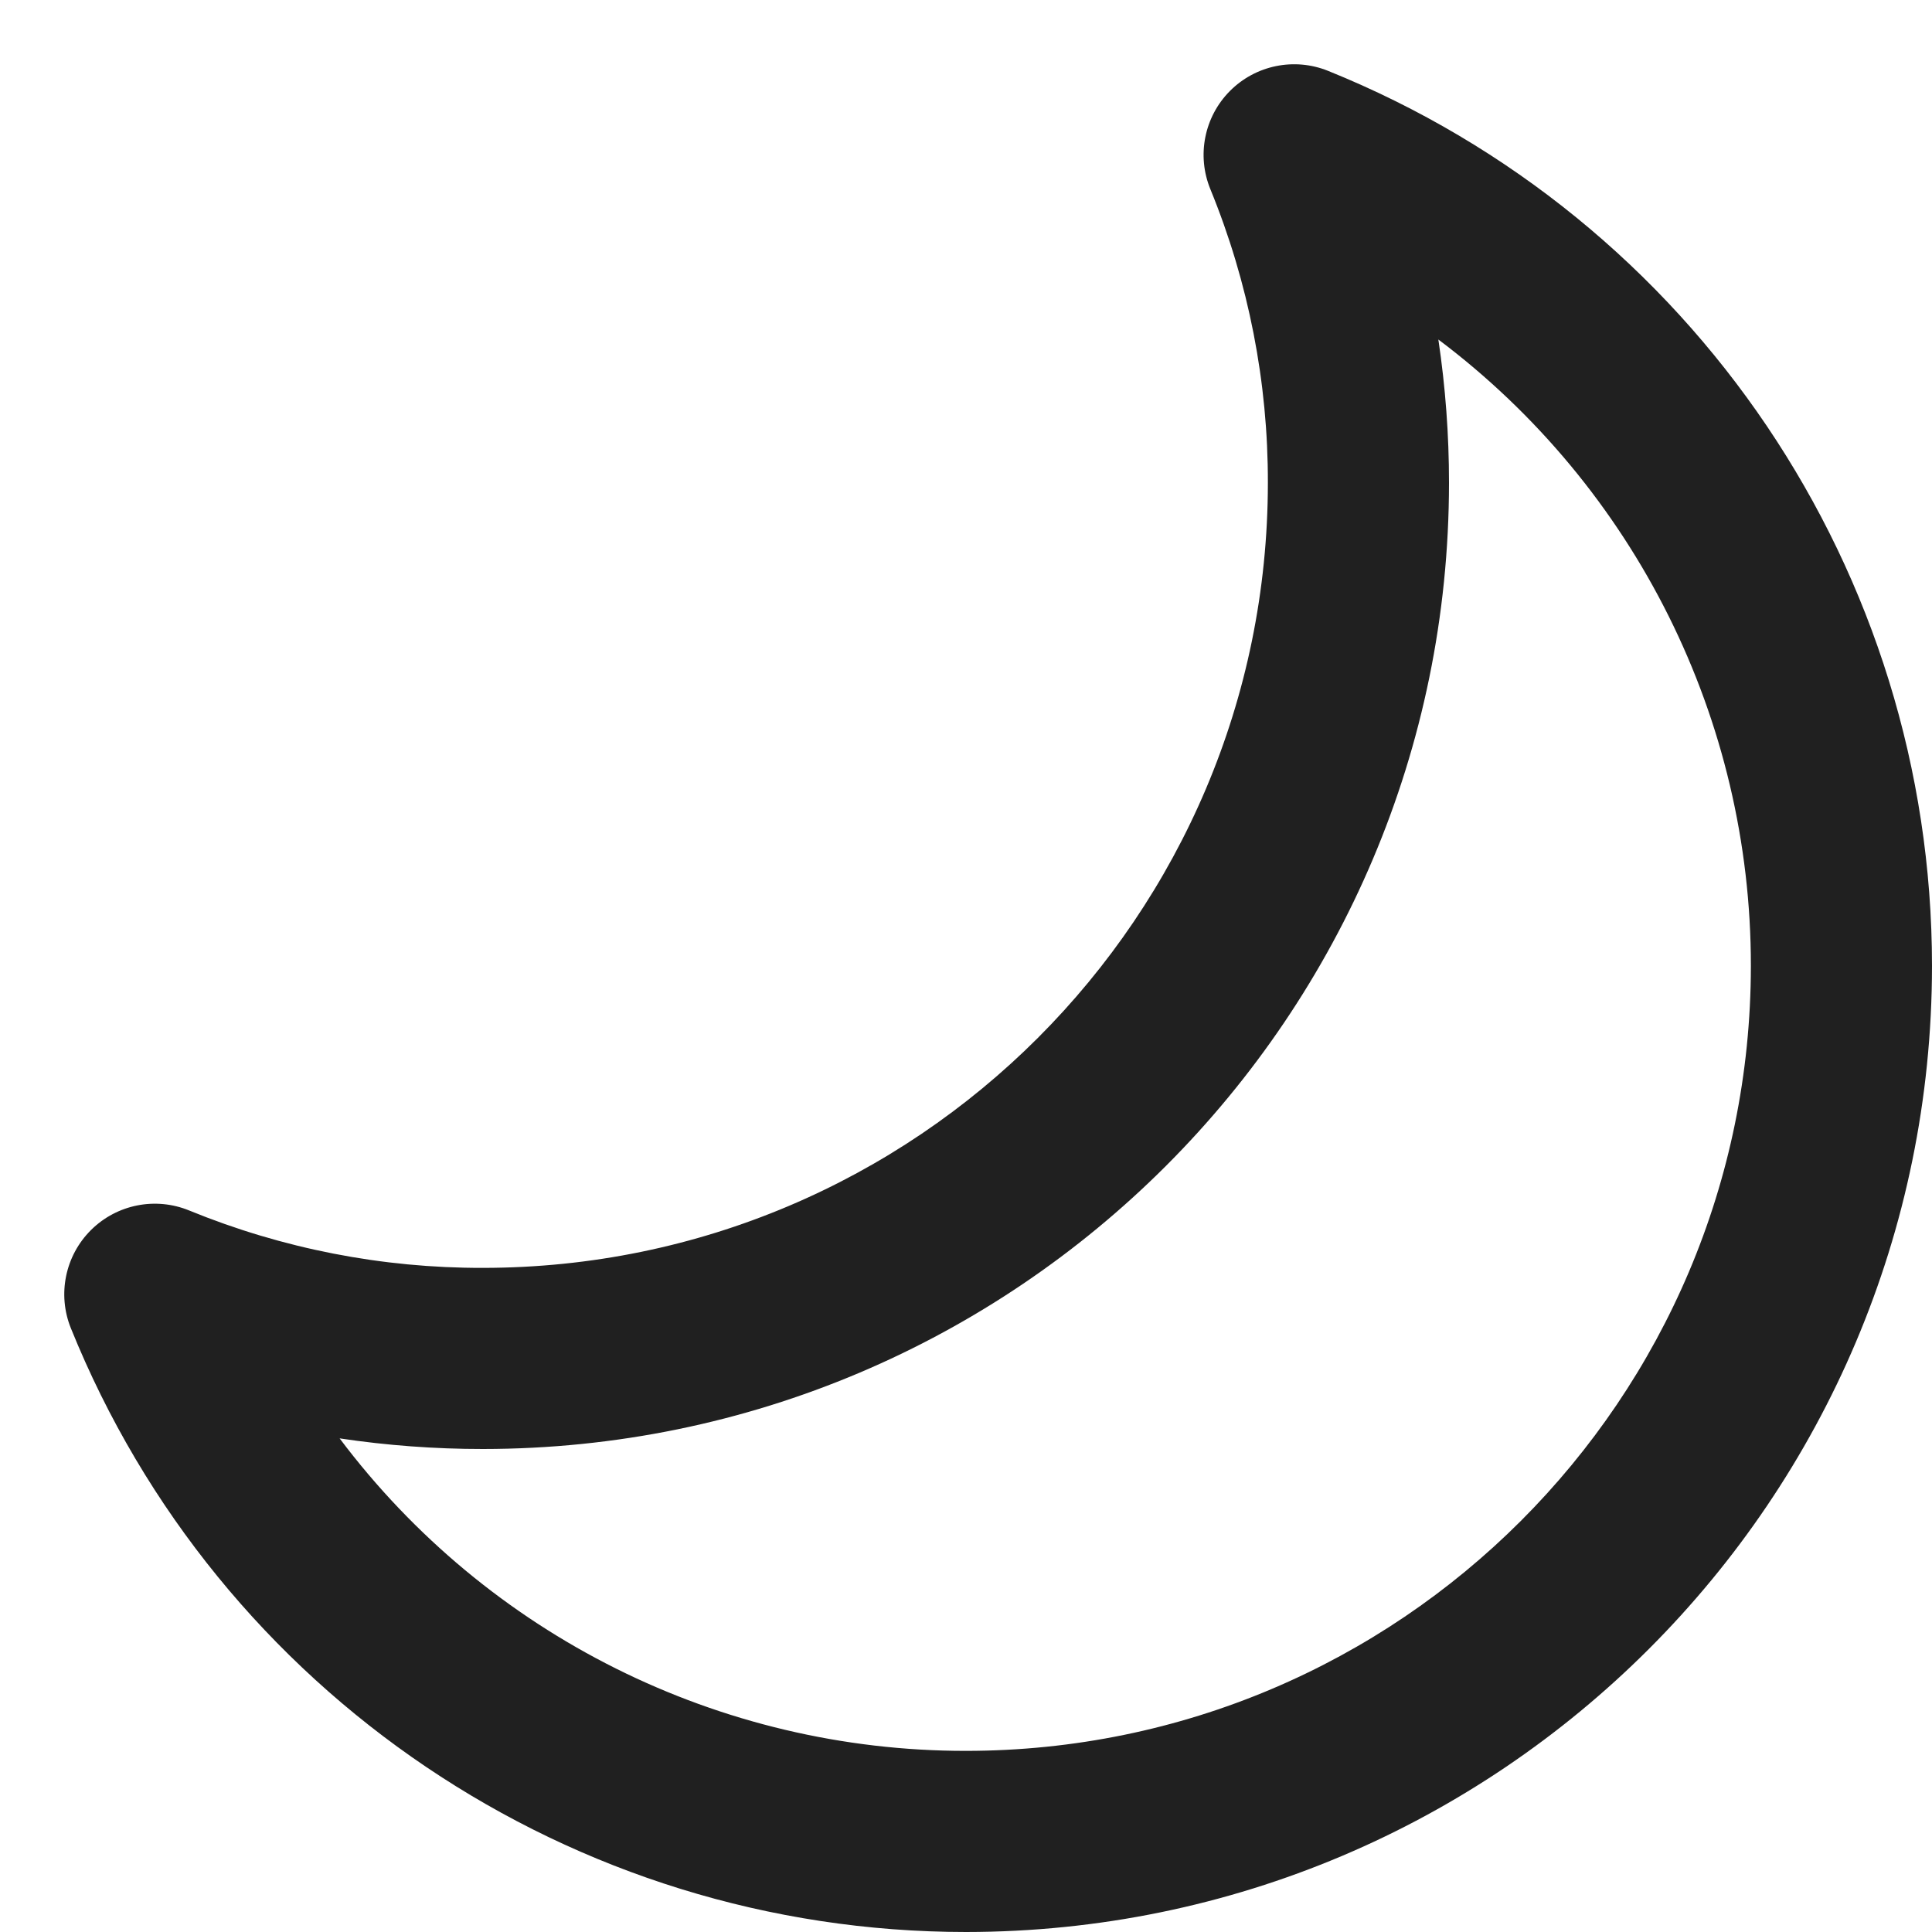
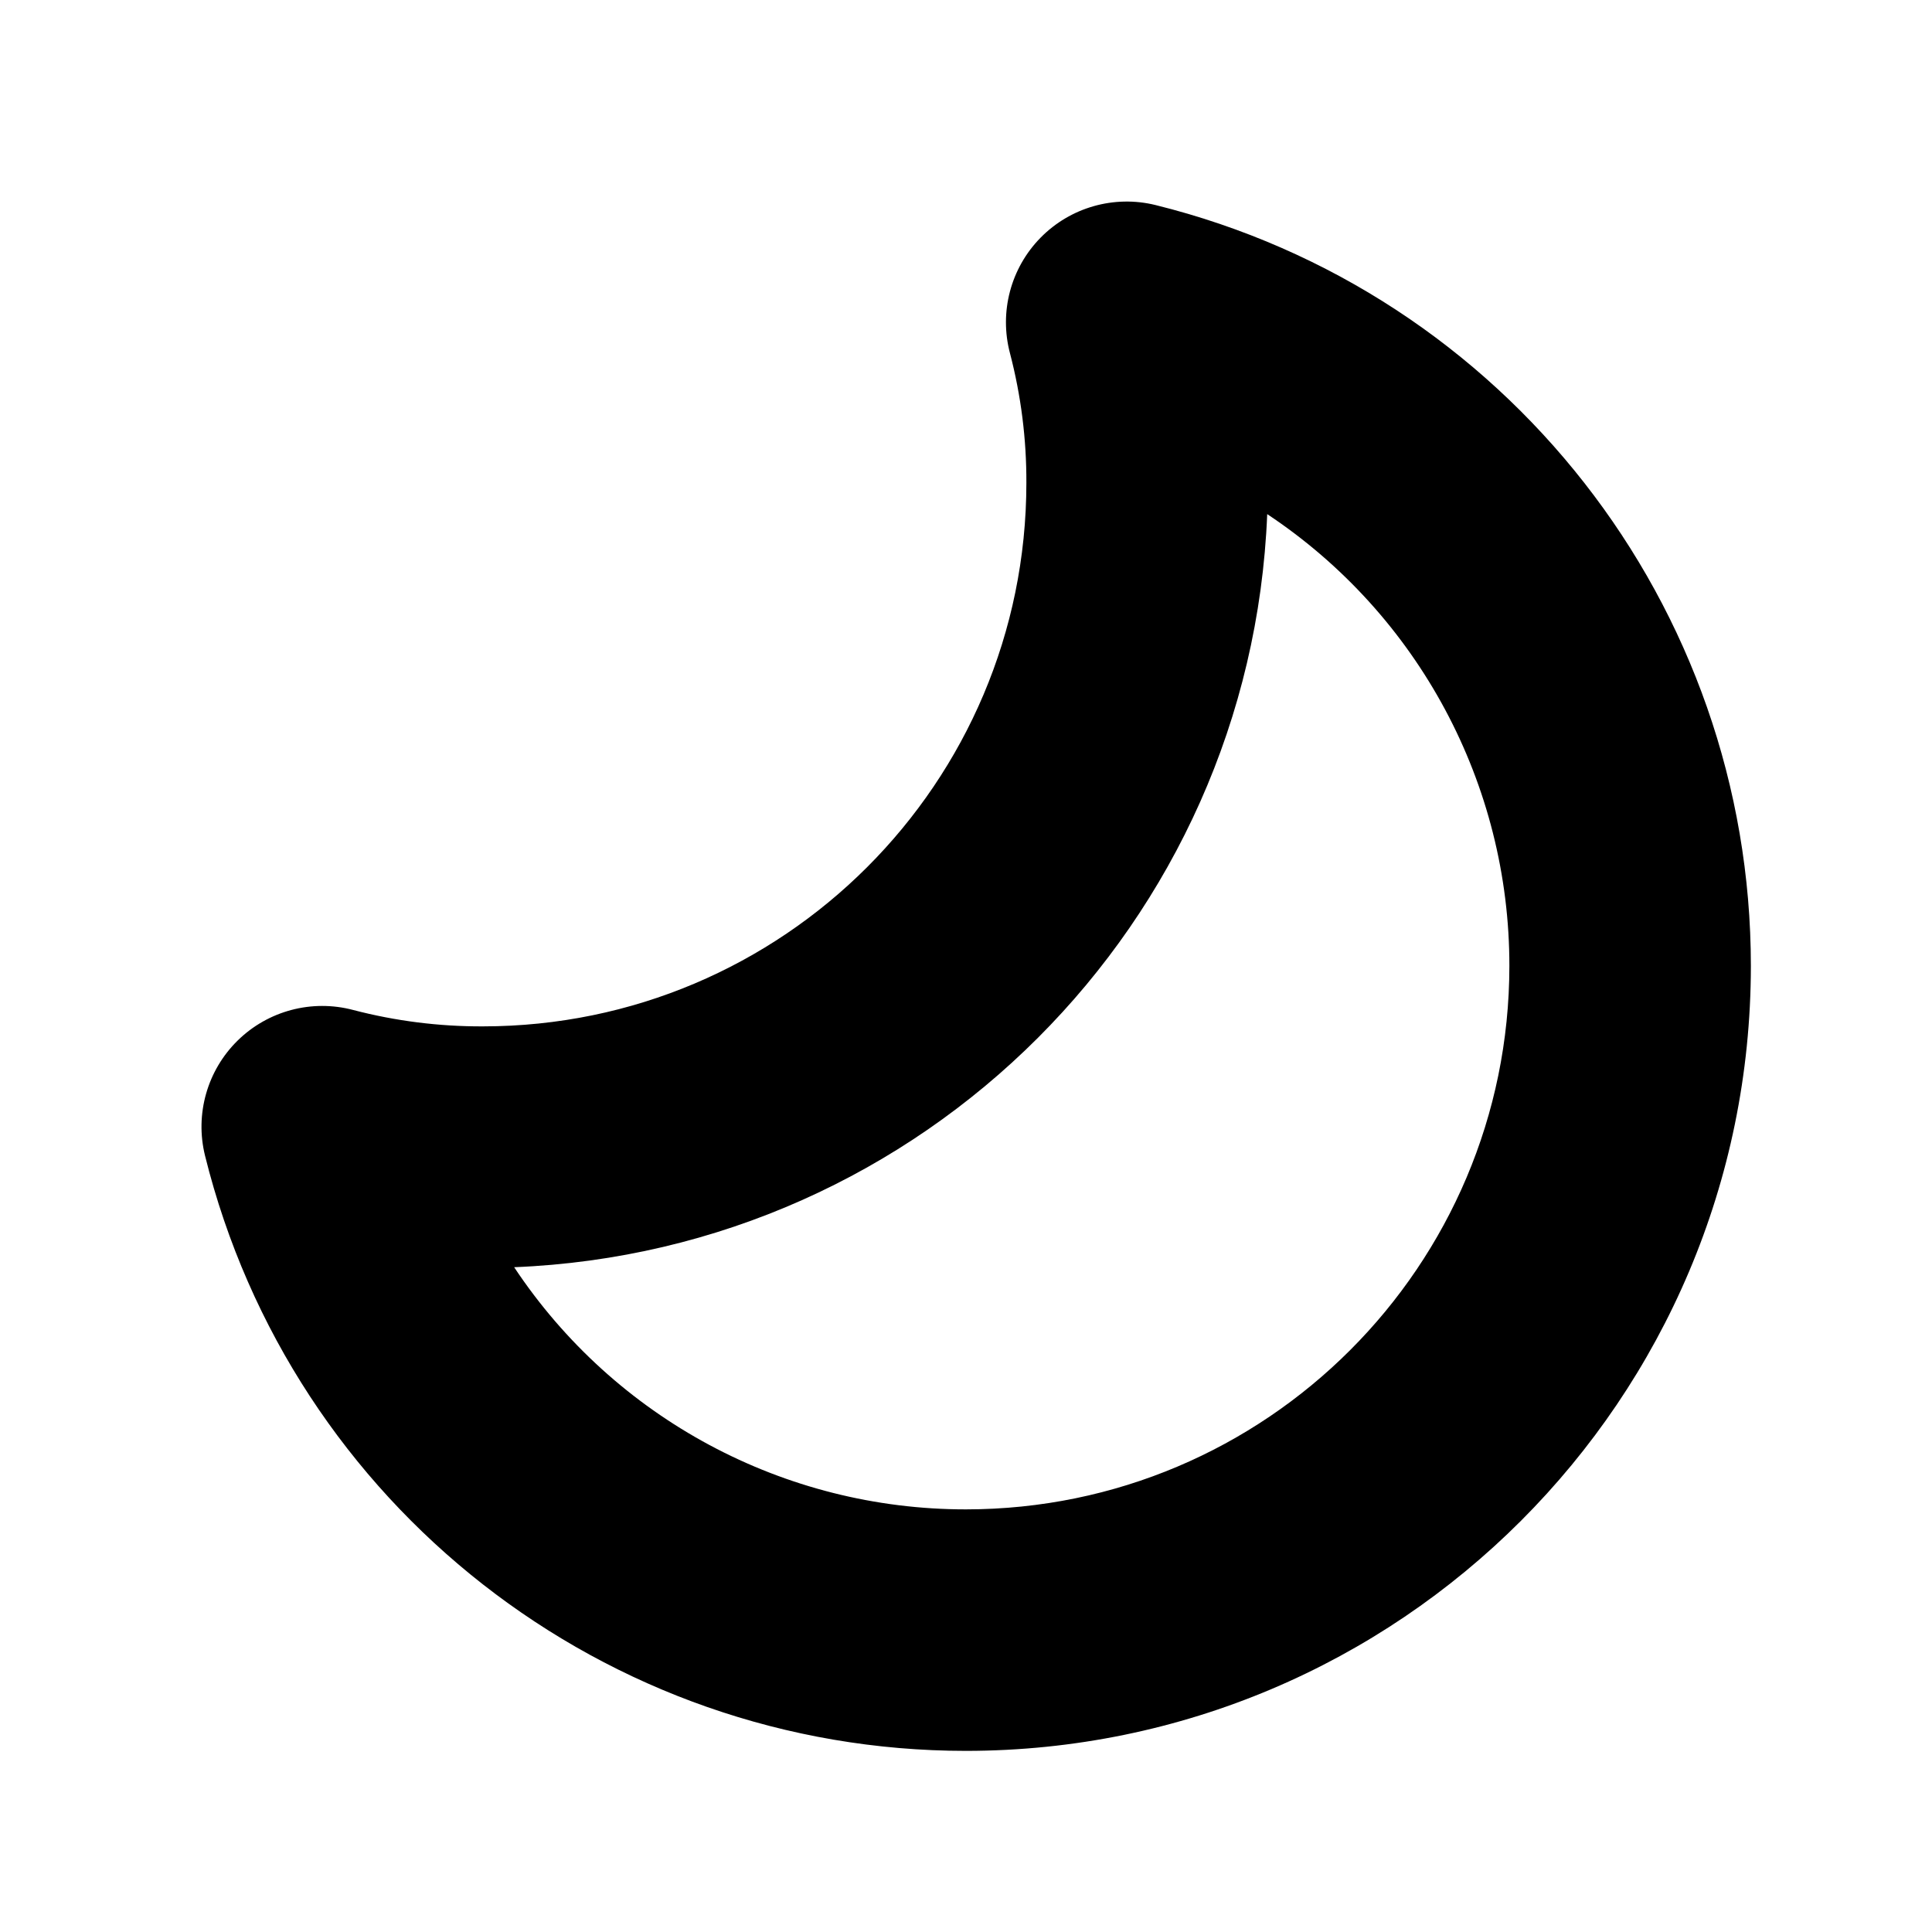
<svg xmlns="http://www.w3.org/2000/svg" width="64" height="64" viewBox="0 0 64 64">
  <defs>
    <clipPath id="clip-moon">
      <rect width="64" height="64" />
    </clipPath>
  </defs>
  <g id="moon" clip-path="url(#clip-moon)">
-     <path id="path-moon" d="M460.993-62.653a3,3,0,0,0-3.251.668,3,3,0,0,0-.646,3.255A25.521,25.521,0,0,1,459-49a26.012,26.012,0,0,1-26,26,25.523,25.523,0,0,1-9.73-1.9,3,3,0,0,0-3.255.646,3,3,0,0,0-.668,3.251A31.982,31.982,0,0,0,449-1a32.015,32.015,0,0,0,32-32A31.98,31.98,0,0,0,460.993-62.653Zm3.655,8.9A25.936,25.936,0,0,1,475-33,26.012,26.012,0,0,1,449-7a25.936,25.936,0,0,1-20.75-10.352A32,32,0,0,0,433-17a32.015,32.015,0,0,0,32-32,32.05,32.05,0,0,0-.352-4.749Z" transform="translate(-417 65)" fill="#202020" fill-rule="evenodd" />
+     <path id="path-moon" d="M656.28-51.207a4,4,0,0,0-3.81,1.081,4,4,0,0,0-1.013,3.828A16.755,16.755,0,0,1,652-42a18.009,18.009,0,0,1-18,18,16.751,16.751,0,0,1-4.3-.543,4,4,0,0,0-3.828,1.013,4,4,0,0,0-1.081,3.81A25.972,25.972,0,0,0,650,0a26.012,26.012,0,0,0,26-26A25.972,25.972,0,0,0,656.28-51.207Zm3.7,10.239A17.951,17.951,0,0,1,668-26,18.009,18.009,0,0,1,650-8a17.951,17.951,0,0,1-14.968-8.022A26.01,26.01,0,0,0,659.978-40.968Z" transform="translate(-618 58)" fill-rule="evenodd" />
  </g>
</svg>
